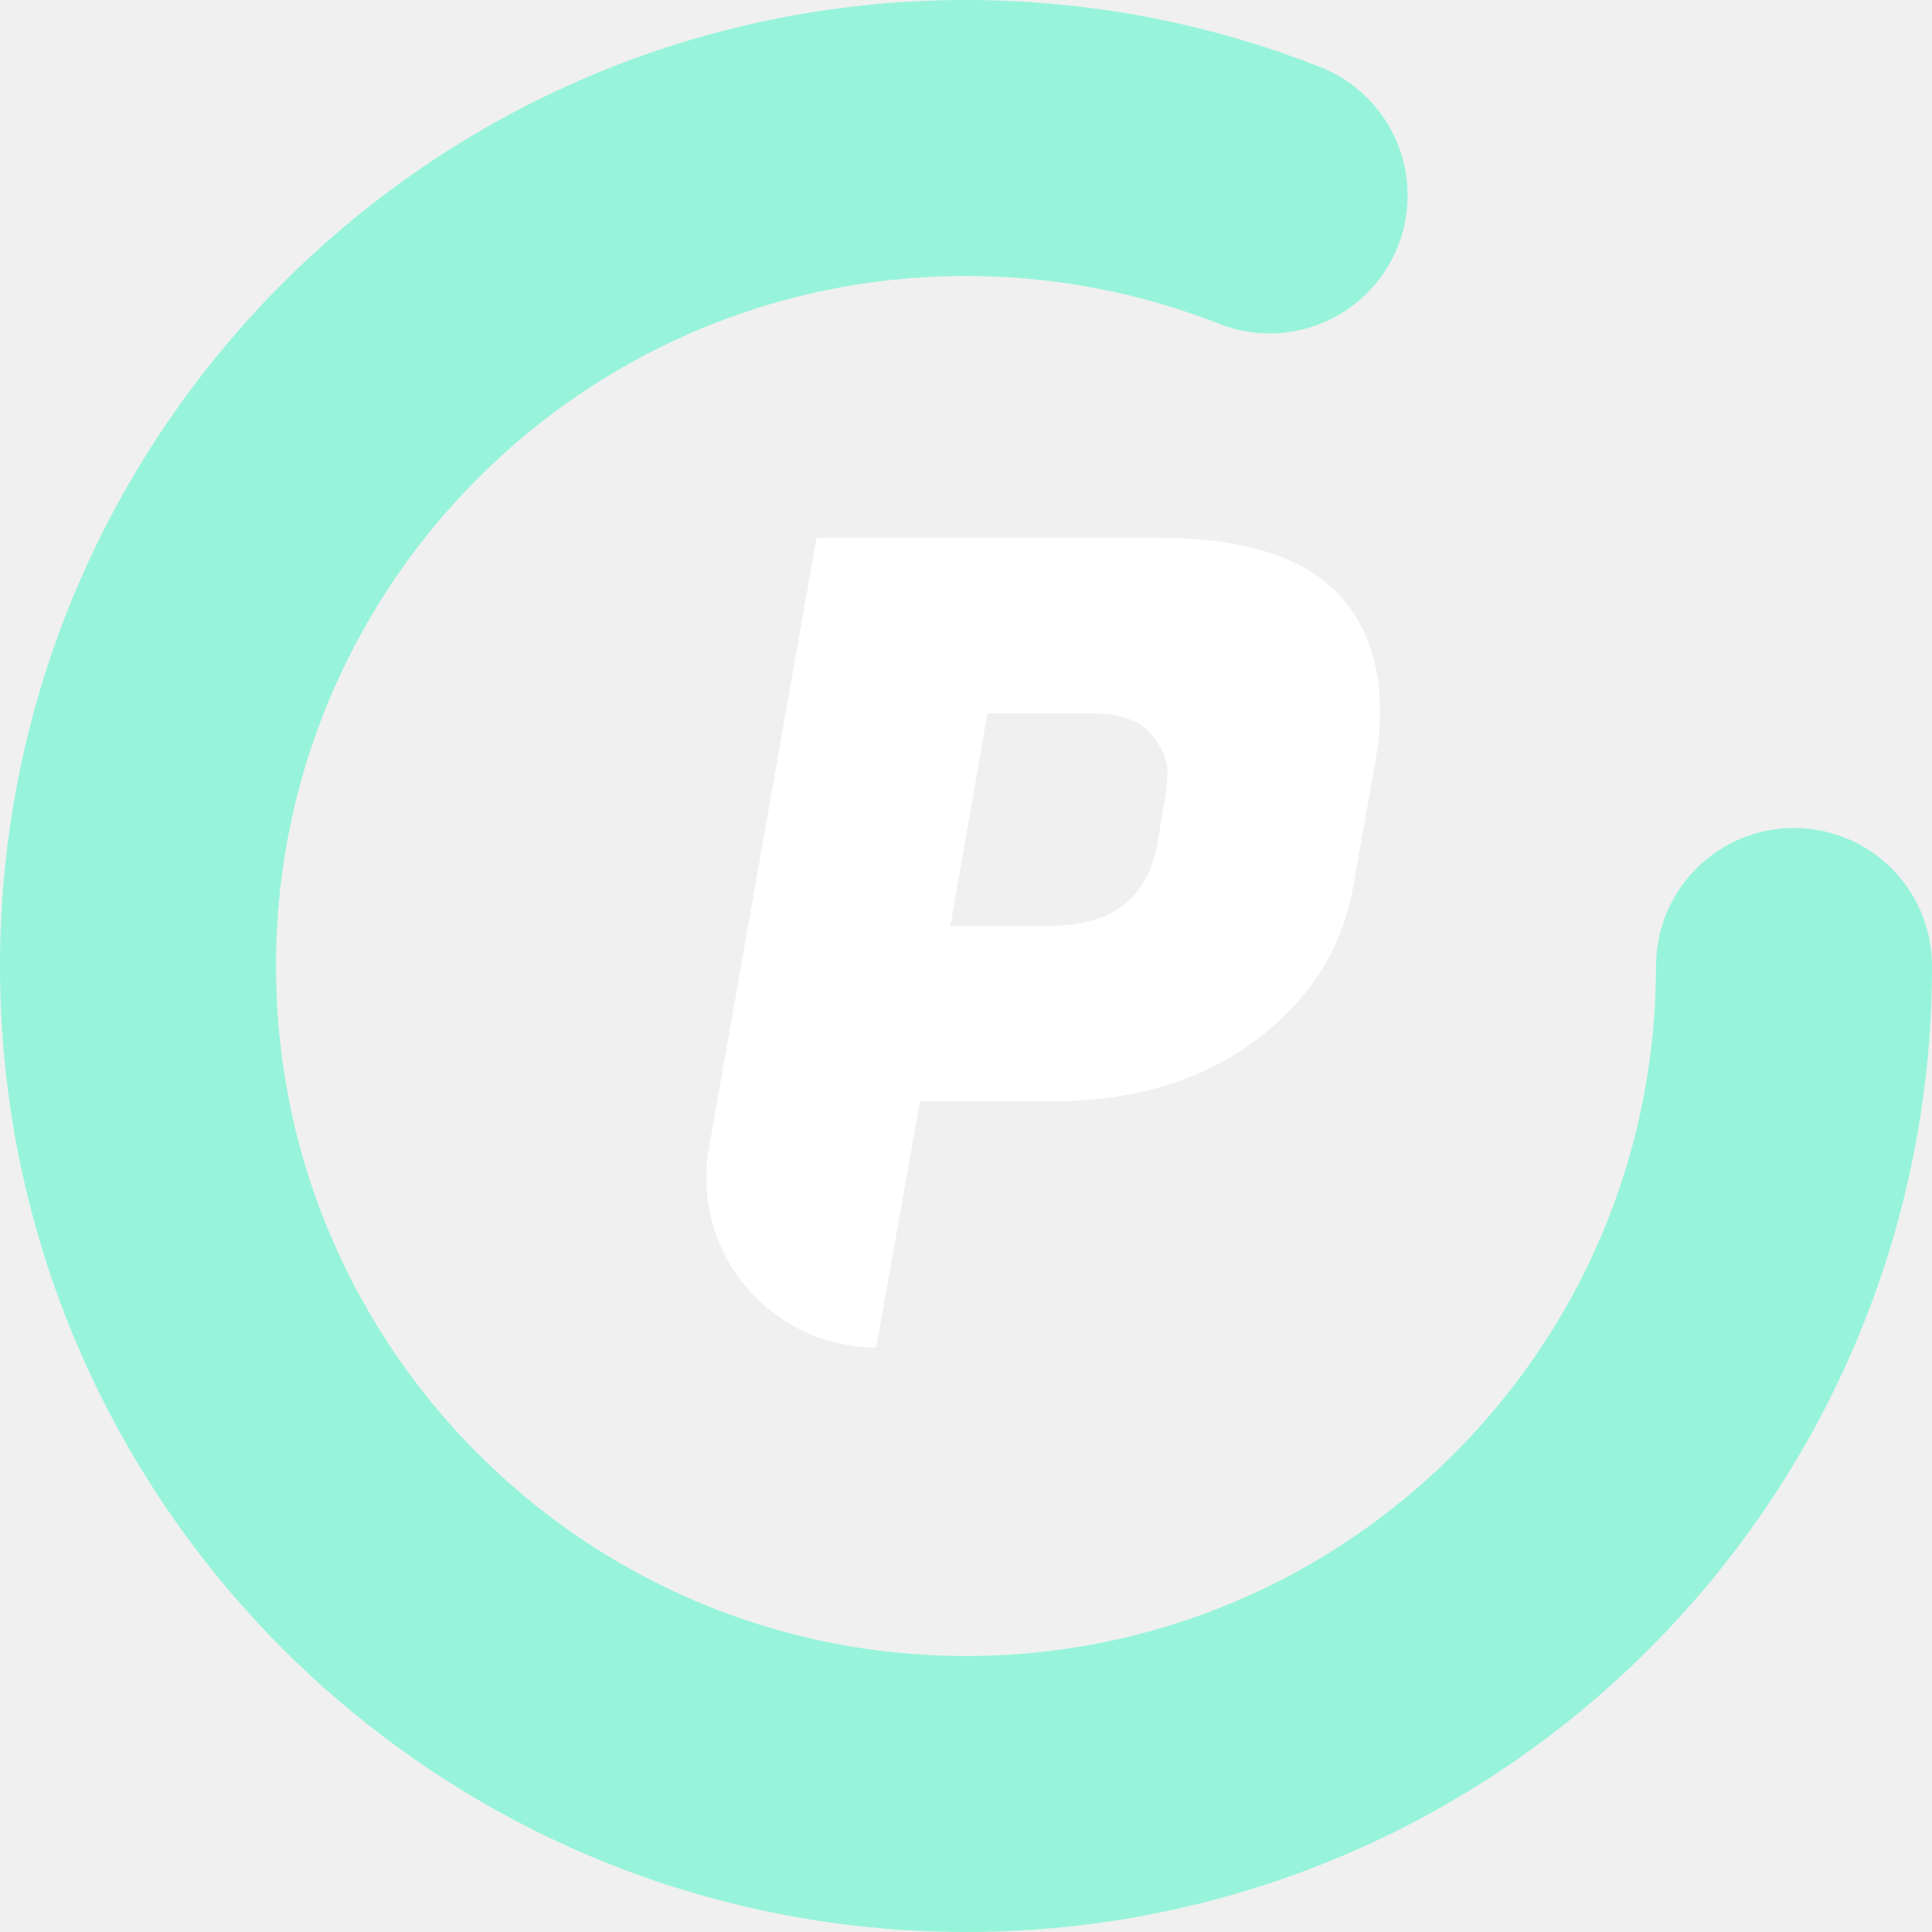
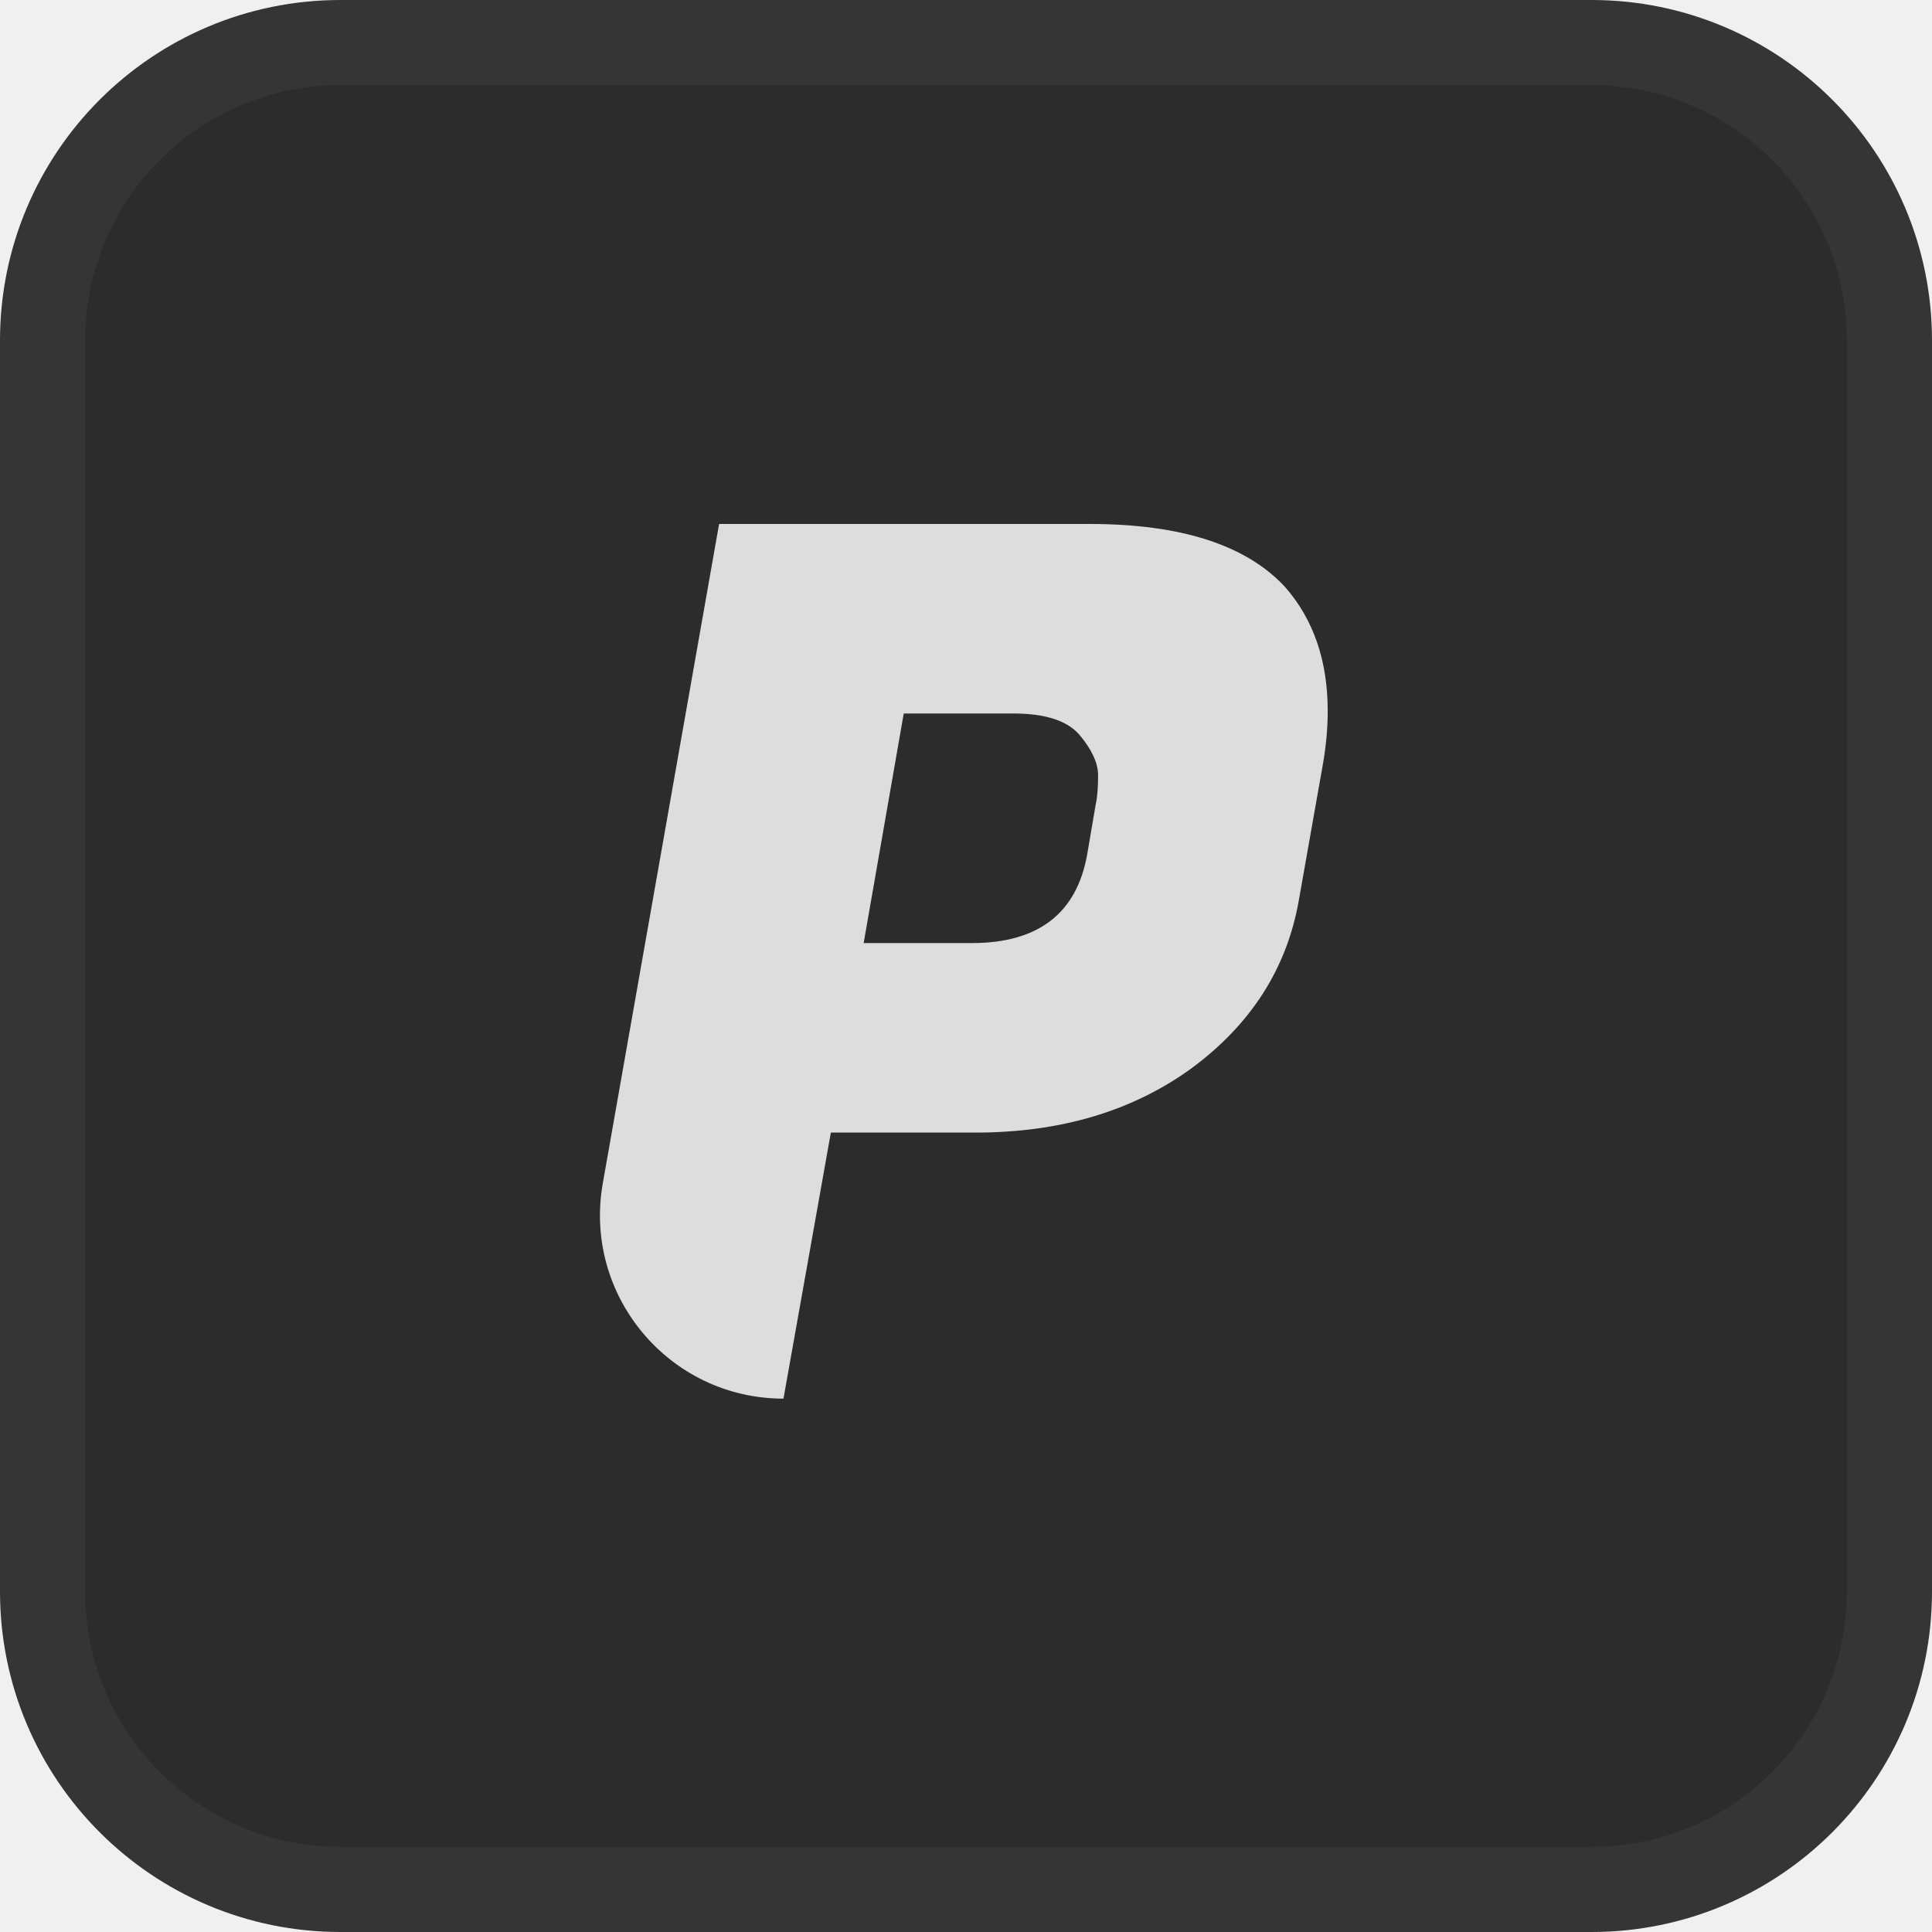
- <svg xmlns="http://www.w3.org/2000/svg" width="28" height="28" viewBox="0 0 28 28" fill="none">
-   <path d="M15.273 15.96H13.334L12.698 19.529C11.168 19.529 10.008 18.147 10.274 16.64L11.834 7.794H16.805C18.033 7.794 18.908 8.076 19.43 8.641C19.81 9.076 20 9.63 20 10.304C20 10.532 19.978 10.771 19.935 11.021L19.609 12.863C19.446 13.765 18.968 14.509 18.174 15.096C17.381 15.672 16.414 15.96 15.273 15.96ZM15.778 10.336H14.312L13.774 13.417H15.224C16.115 13.417 16.631 13.02 16.773 12.227L16.887 11.559C16.909 11.461 16.919 11.331 16.919 11.168C16.919 11.005 16.838 10.825 16.675 10.63C16.512 10.434 16.213 10.336 15.778 10.336Z" fill="white" />
-   <path d="M26 14C26 20.627 20.627 26 14 26C7.373 26 2 20.627 2 14C2 7.373 7.373 2 14 2C15.553 2 17.038 2.295 18.4 2.832" stroke="#97F4DA" stroke-width="4" stroke-linecap="round" />
+ <svg xmlns="http://www.w3.org/2000/svg" width="142" height="142" viewBox="0 0 142 142" fill="none">
+   <rect x="3.128" y="3.128" width="135.744" height="135.744" rx="21.894" fill="#2C2C2C" />
+   <rect x="3.128" y="3.128" width="135.744" height="135.744" rx="21.894" stroke="#353535" stroke-width="6.256" />
+   <path d="M71.692 83.244H61.067L57.585 102.798C49.2 102.798 42.848 95.228 44.305 86.971L52.853 38.511H80.085C86.812 38.511 91.603 40.059 94.461 43.154C96.544 45.535 97.586 48.571 97.586 52.261C97.586 53.511 97.467 54.821 97.228 56.19L95.443 66.279C94.55 71.22 91.931 75.298 87.585 78.512C83.24 81.667 77.942 83.244 71.692 83.244ZM74.46 52.44H66.424L63.478 69.315H71.424C76.305 69.315 79.133 67.143 79.907 62.797L80.532 59.136C80.651 58.601 80.71 57.886 80.71 56.994C80.71 56.101 80.264 55.119 79.371 54.047C78.478 52.976 76.841 52.44 74.46 52.44Z" fill="#DDDDDD" />
</svg>
